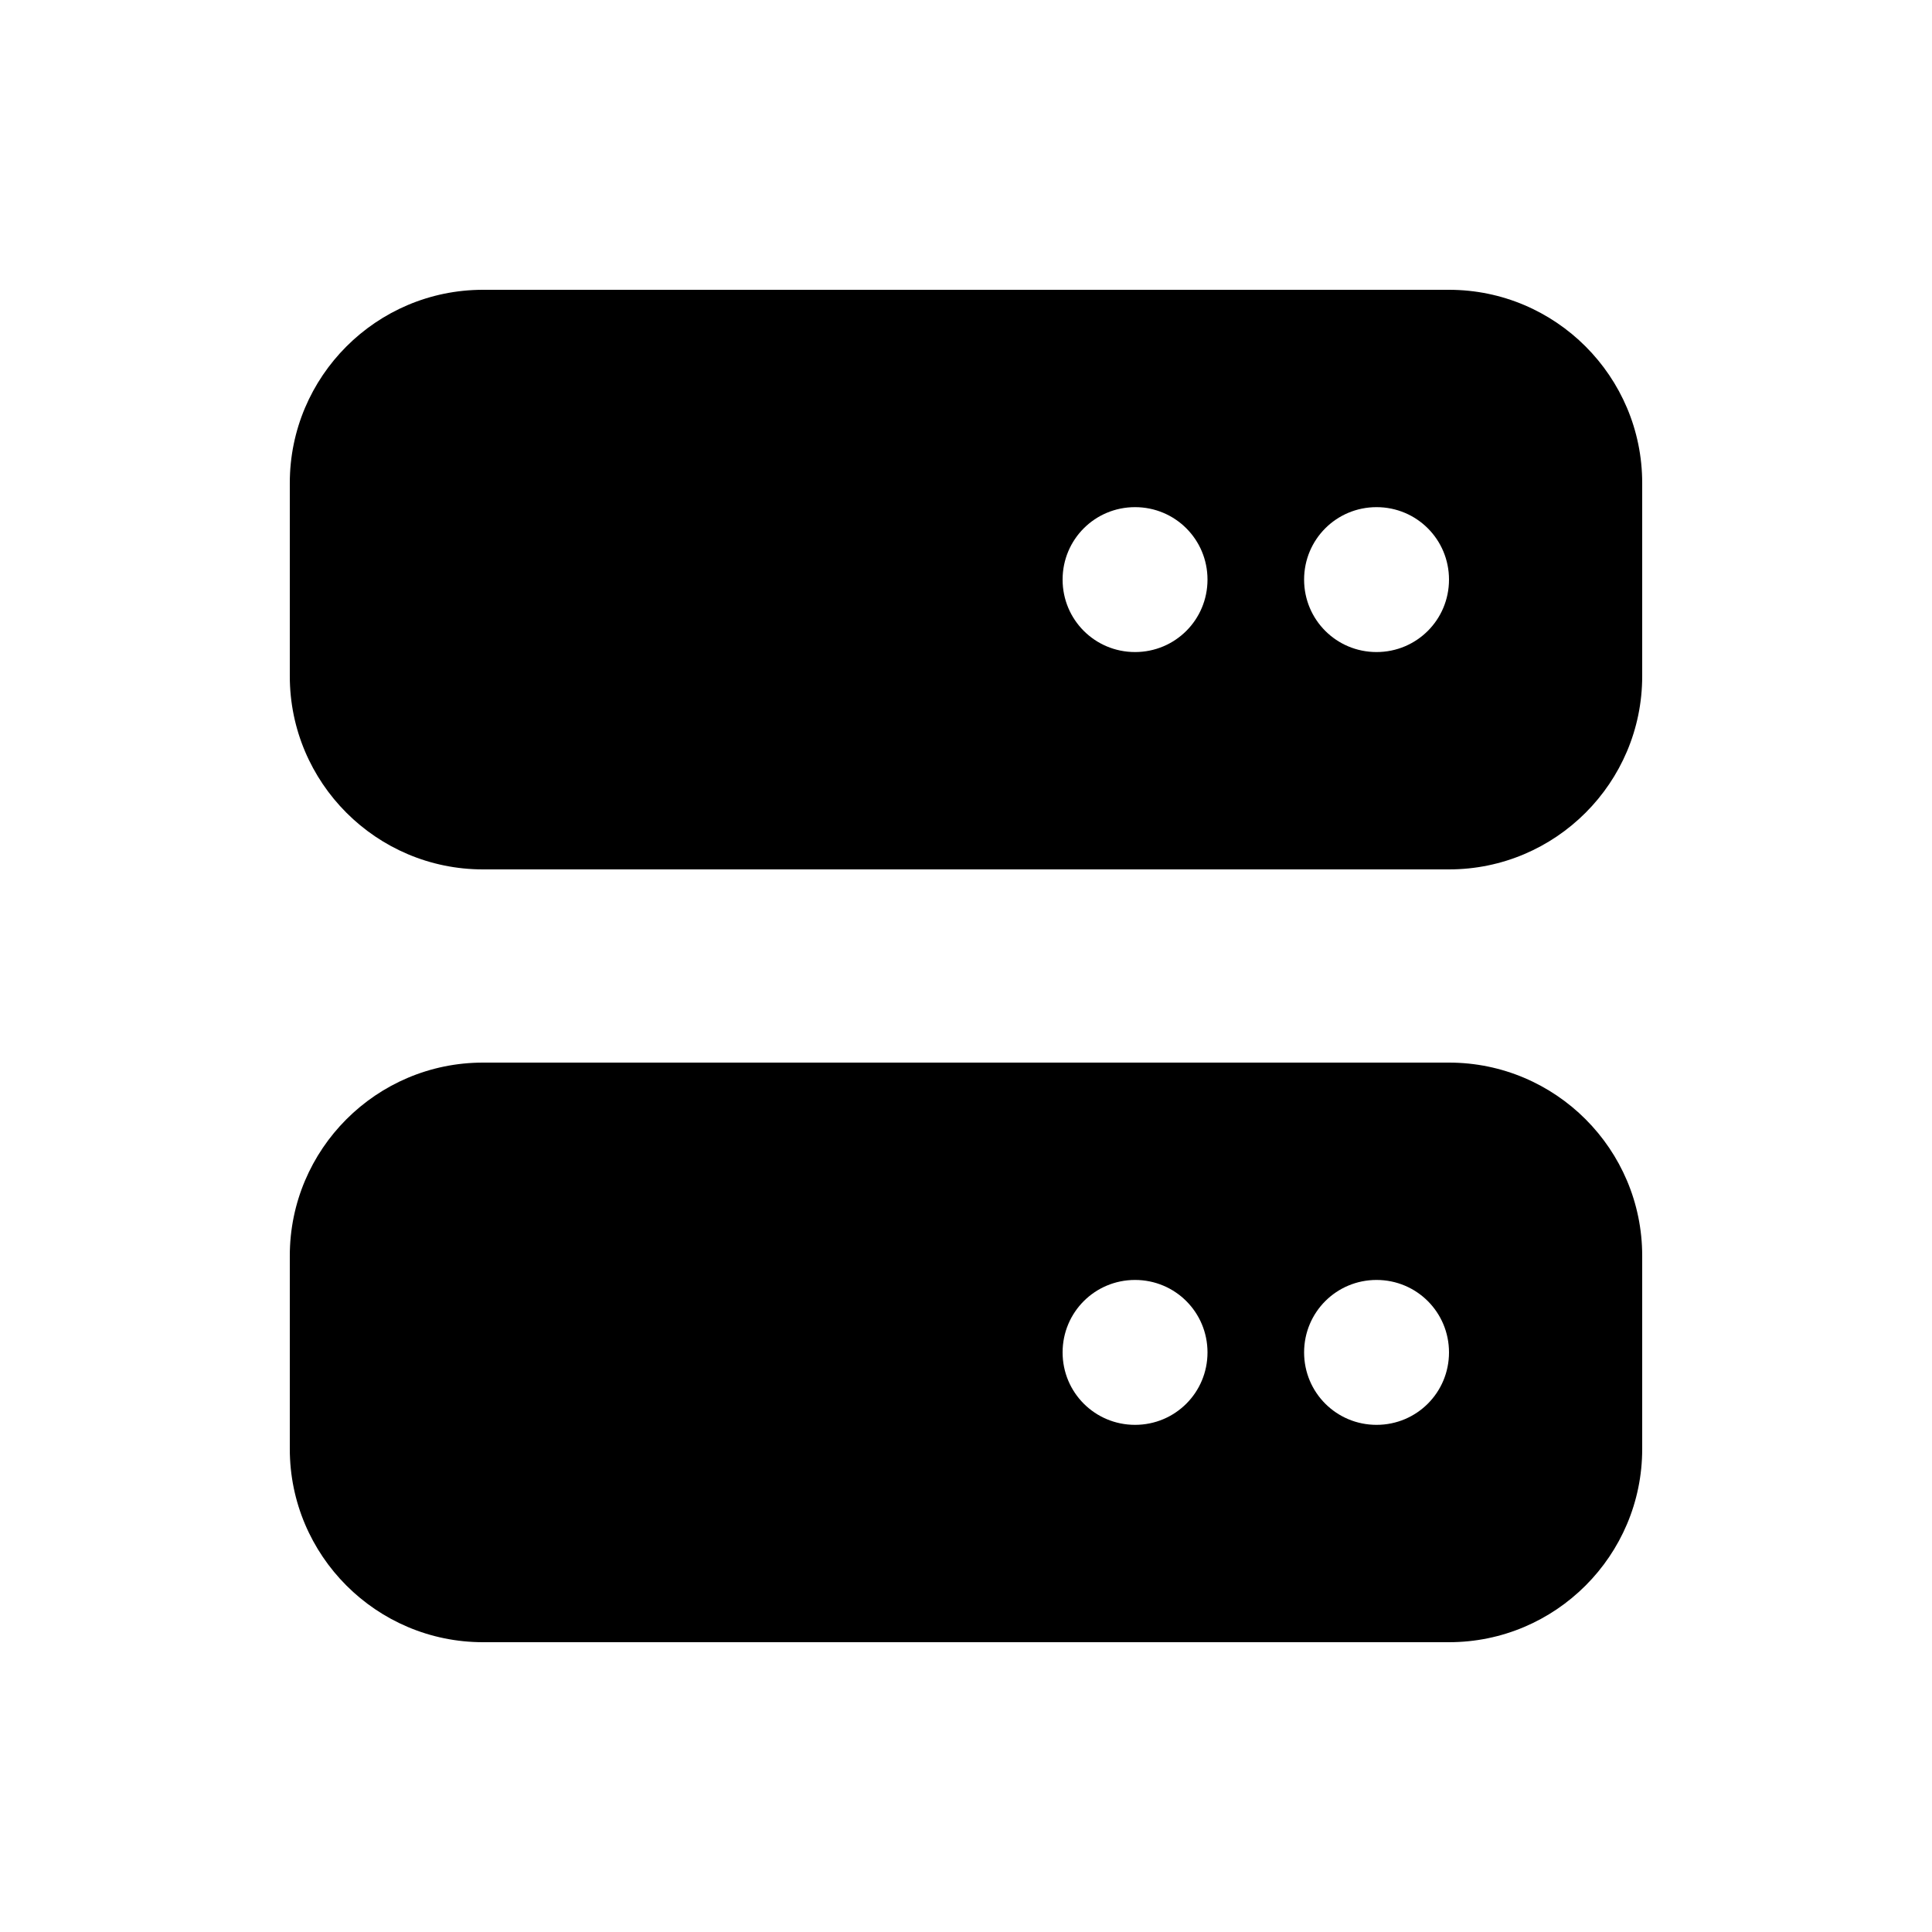
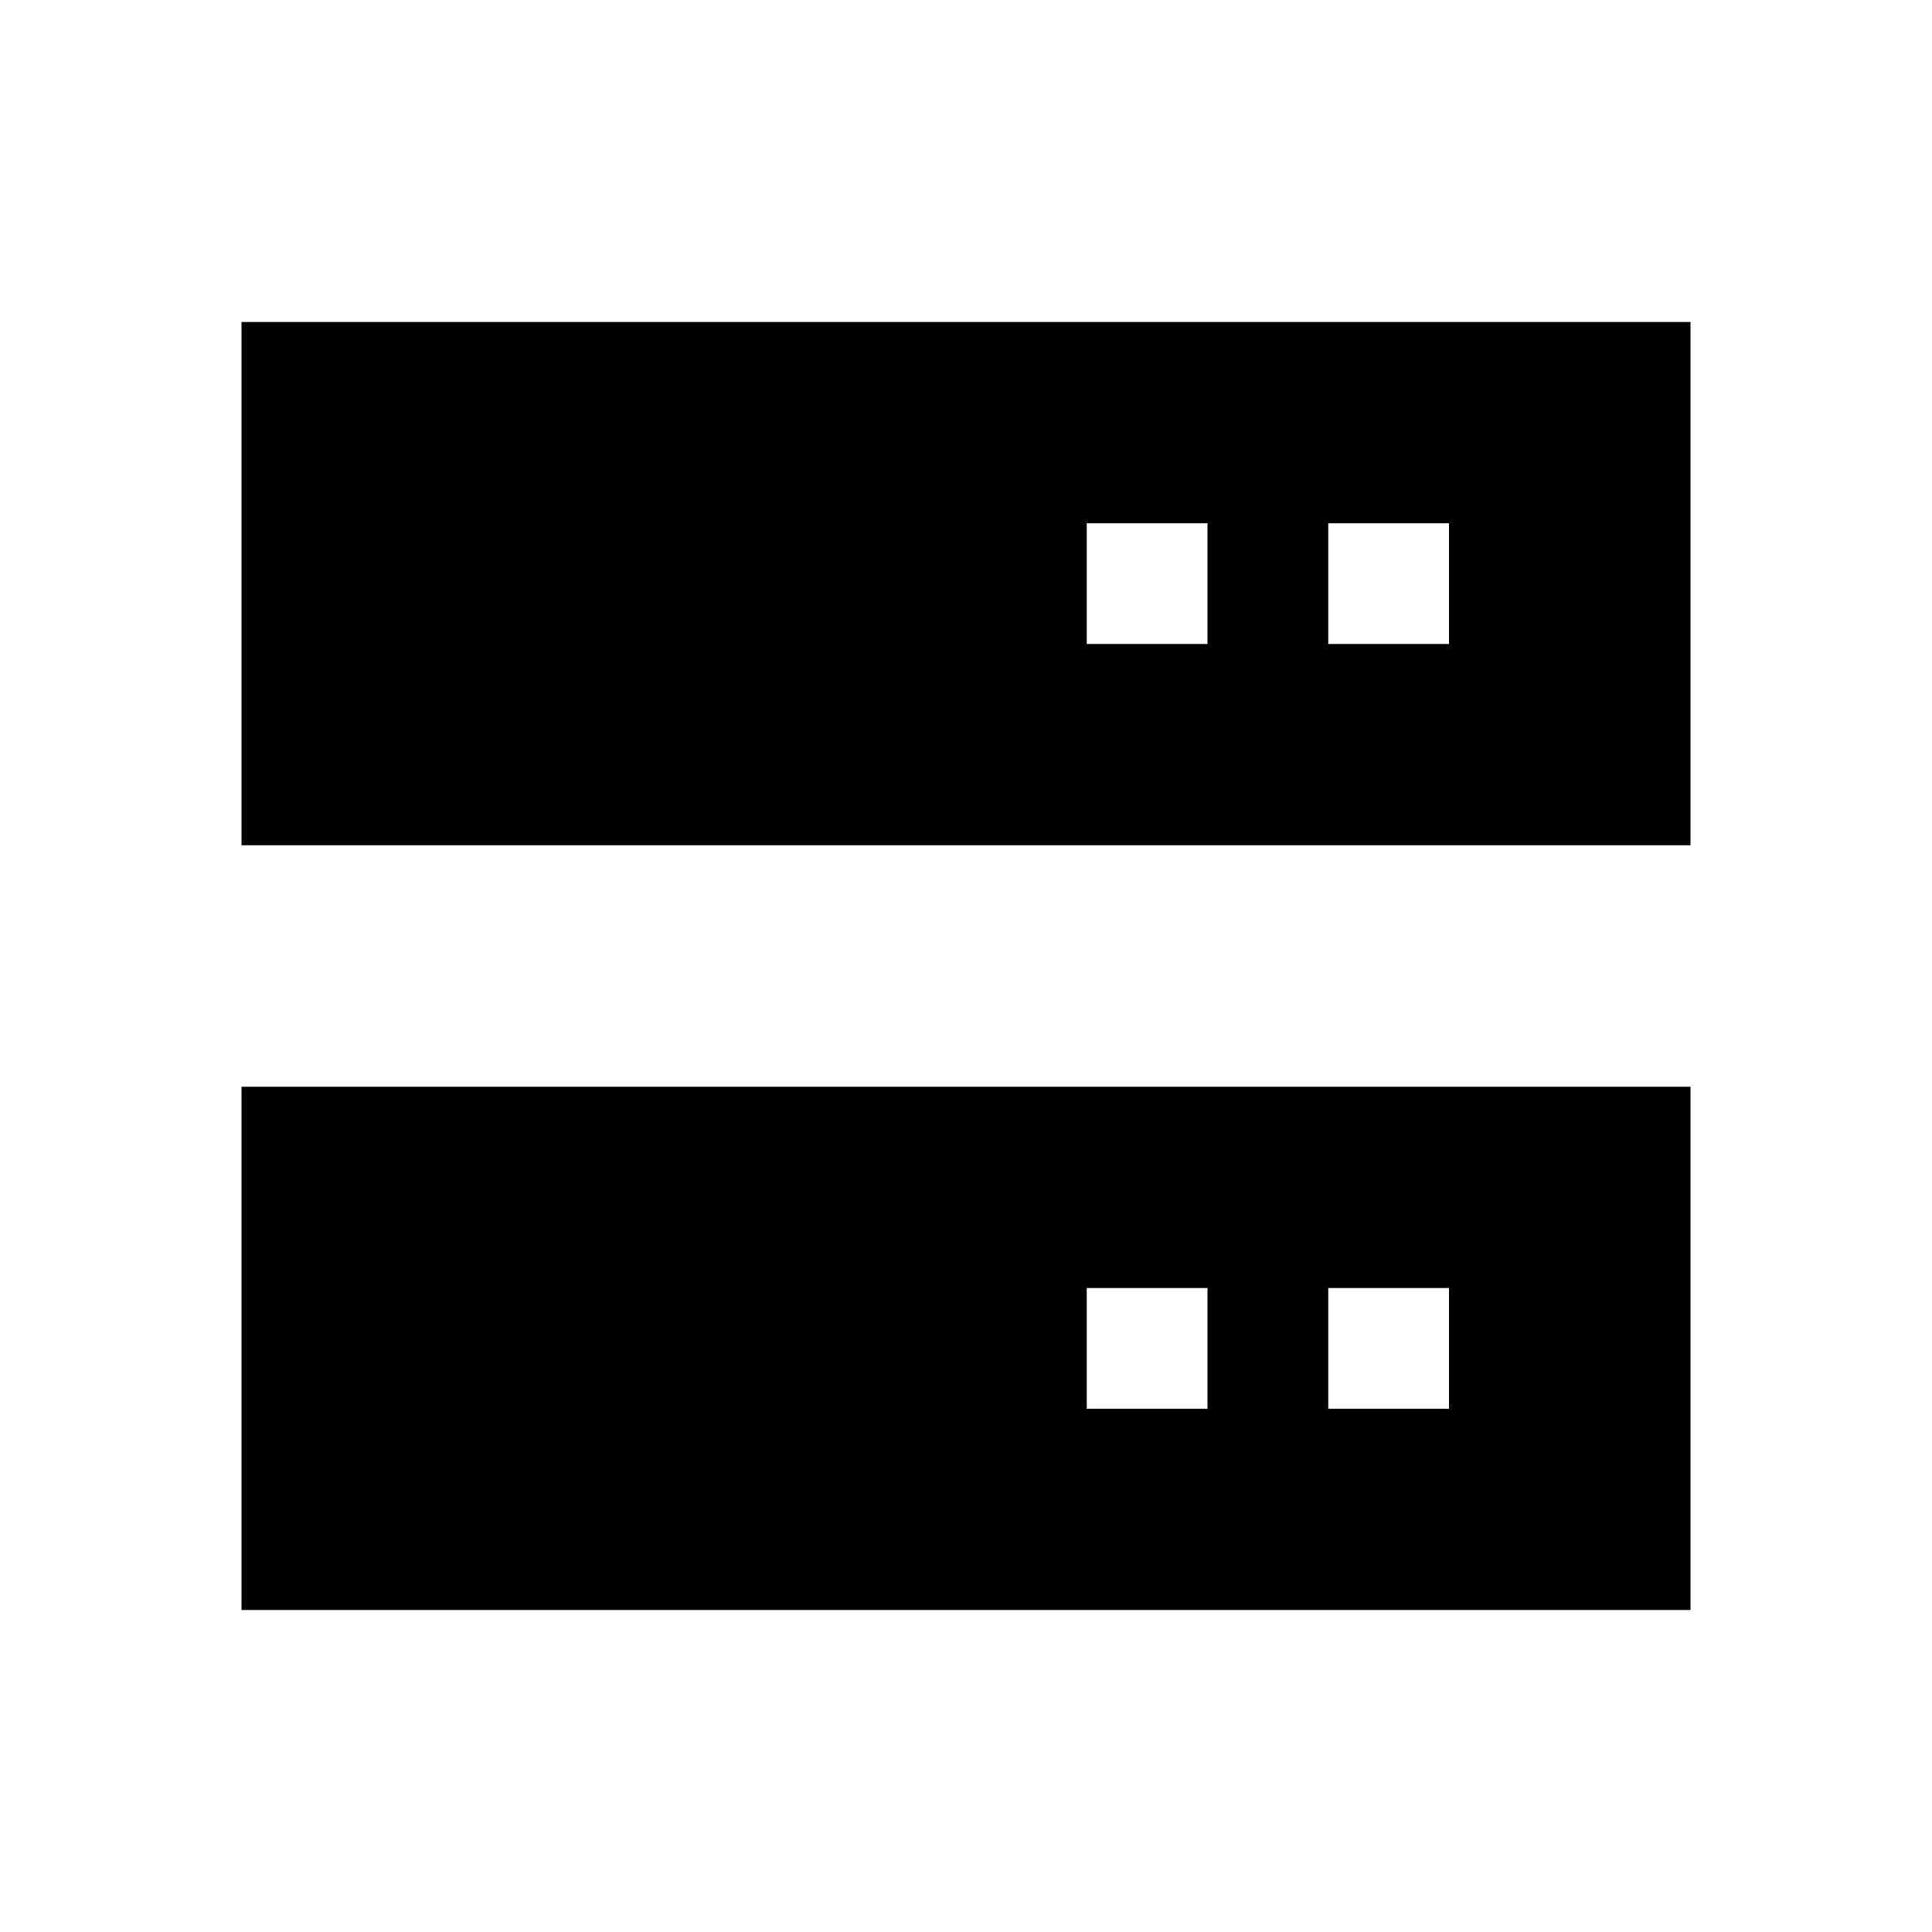
- <svg xmlns="http://www.w3.org/2000/svg" viewBox="0 0 640 640">
-   <path d="M160 96C124.7 96 96 124.7 96 160L96 224C96 259.3 124.7 288 160 288L480 288C515.3 288 544 259.3 544 224L544 160C544 124.7 515.3 96 480 96L160 96zM376 168C389.3 168 400 178.7 400 192C400 205.3 389.3 216 376 216C362.7 216 352 205.3 352 192C352 178.7 362.7 168 376 168zM432 192C432 178.7 442.7 168 456 168C469.3 168 480 178.7 480 192C480 205.3 469.3 216 456 216C442.7 216 432 205.3 432 192zM160 352C124.7 352 96 380.7 96 416L96 480C96 515.3 124.7 544 160 544L480 544C515.3 544 544 515.3 544 480L544 416C544 380.7 515.3 352 480 352L160 352zM376 424C389.3 424 400 434.7 400 448C400 461.3 389.3 472 376 472C362.7 472 352 461.3 352 448C352 434.7 362.7 424 376 424zM432 448C432 434.7 442.7 424 456 424C469.3 424 480 434.7 480 448C480 461.3 469.3 472 456 472C442.7 472 432 461.3 432 448z" />
+ <svg xmlns="http://www.w3.org/2000/svg" viewBox="0 0 24 24" fill-rule="evenodd">
+   <path d="M3 4H21V10.5H3ZM13.5 6.5V8H15V6.5ZM16.5 6.5V8H18V6.5ZM3 13.5H21V20H3ZM13.5 16V17.5H15V16ZM16.5 16V17.5H18V16Z" />
</svg>
